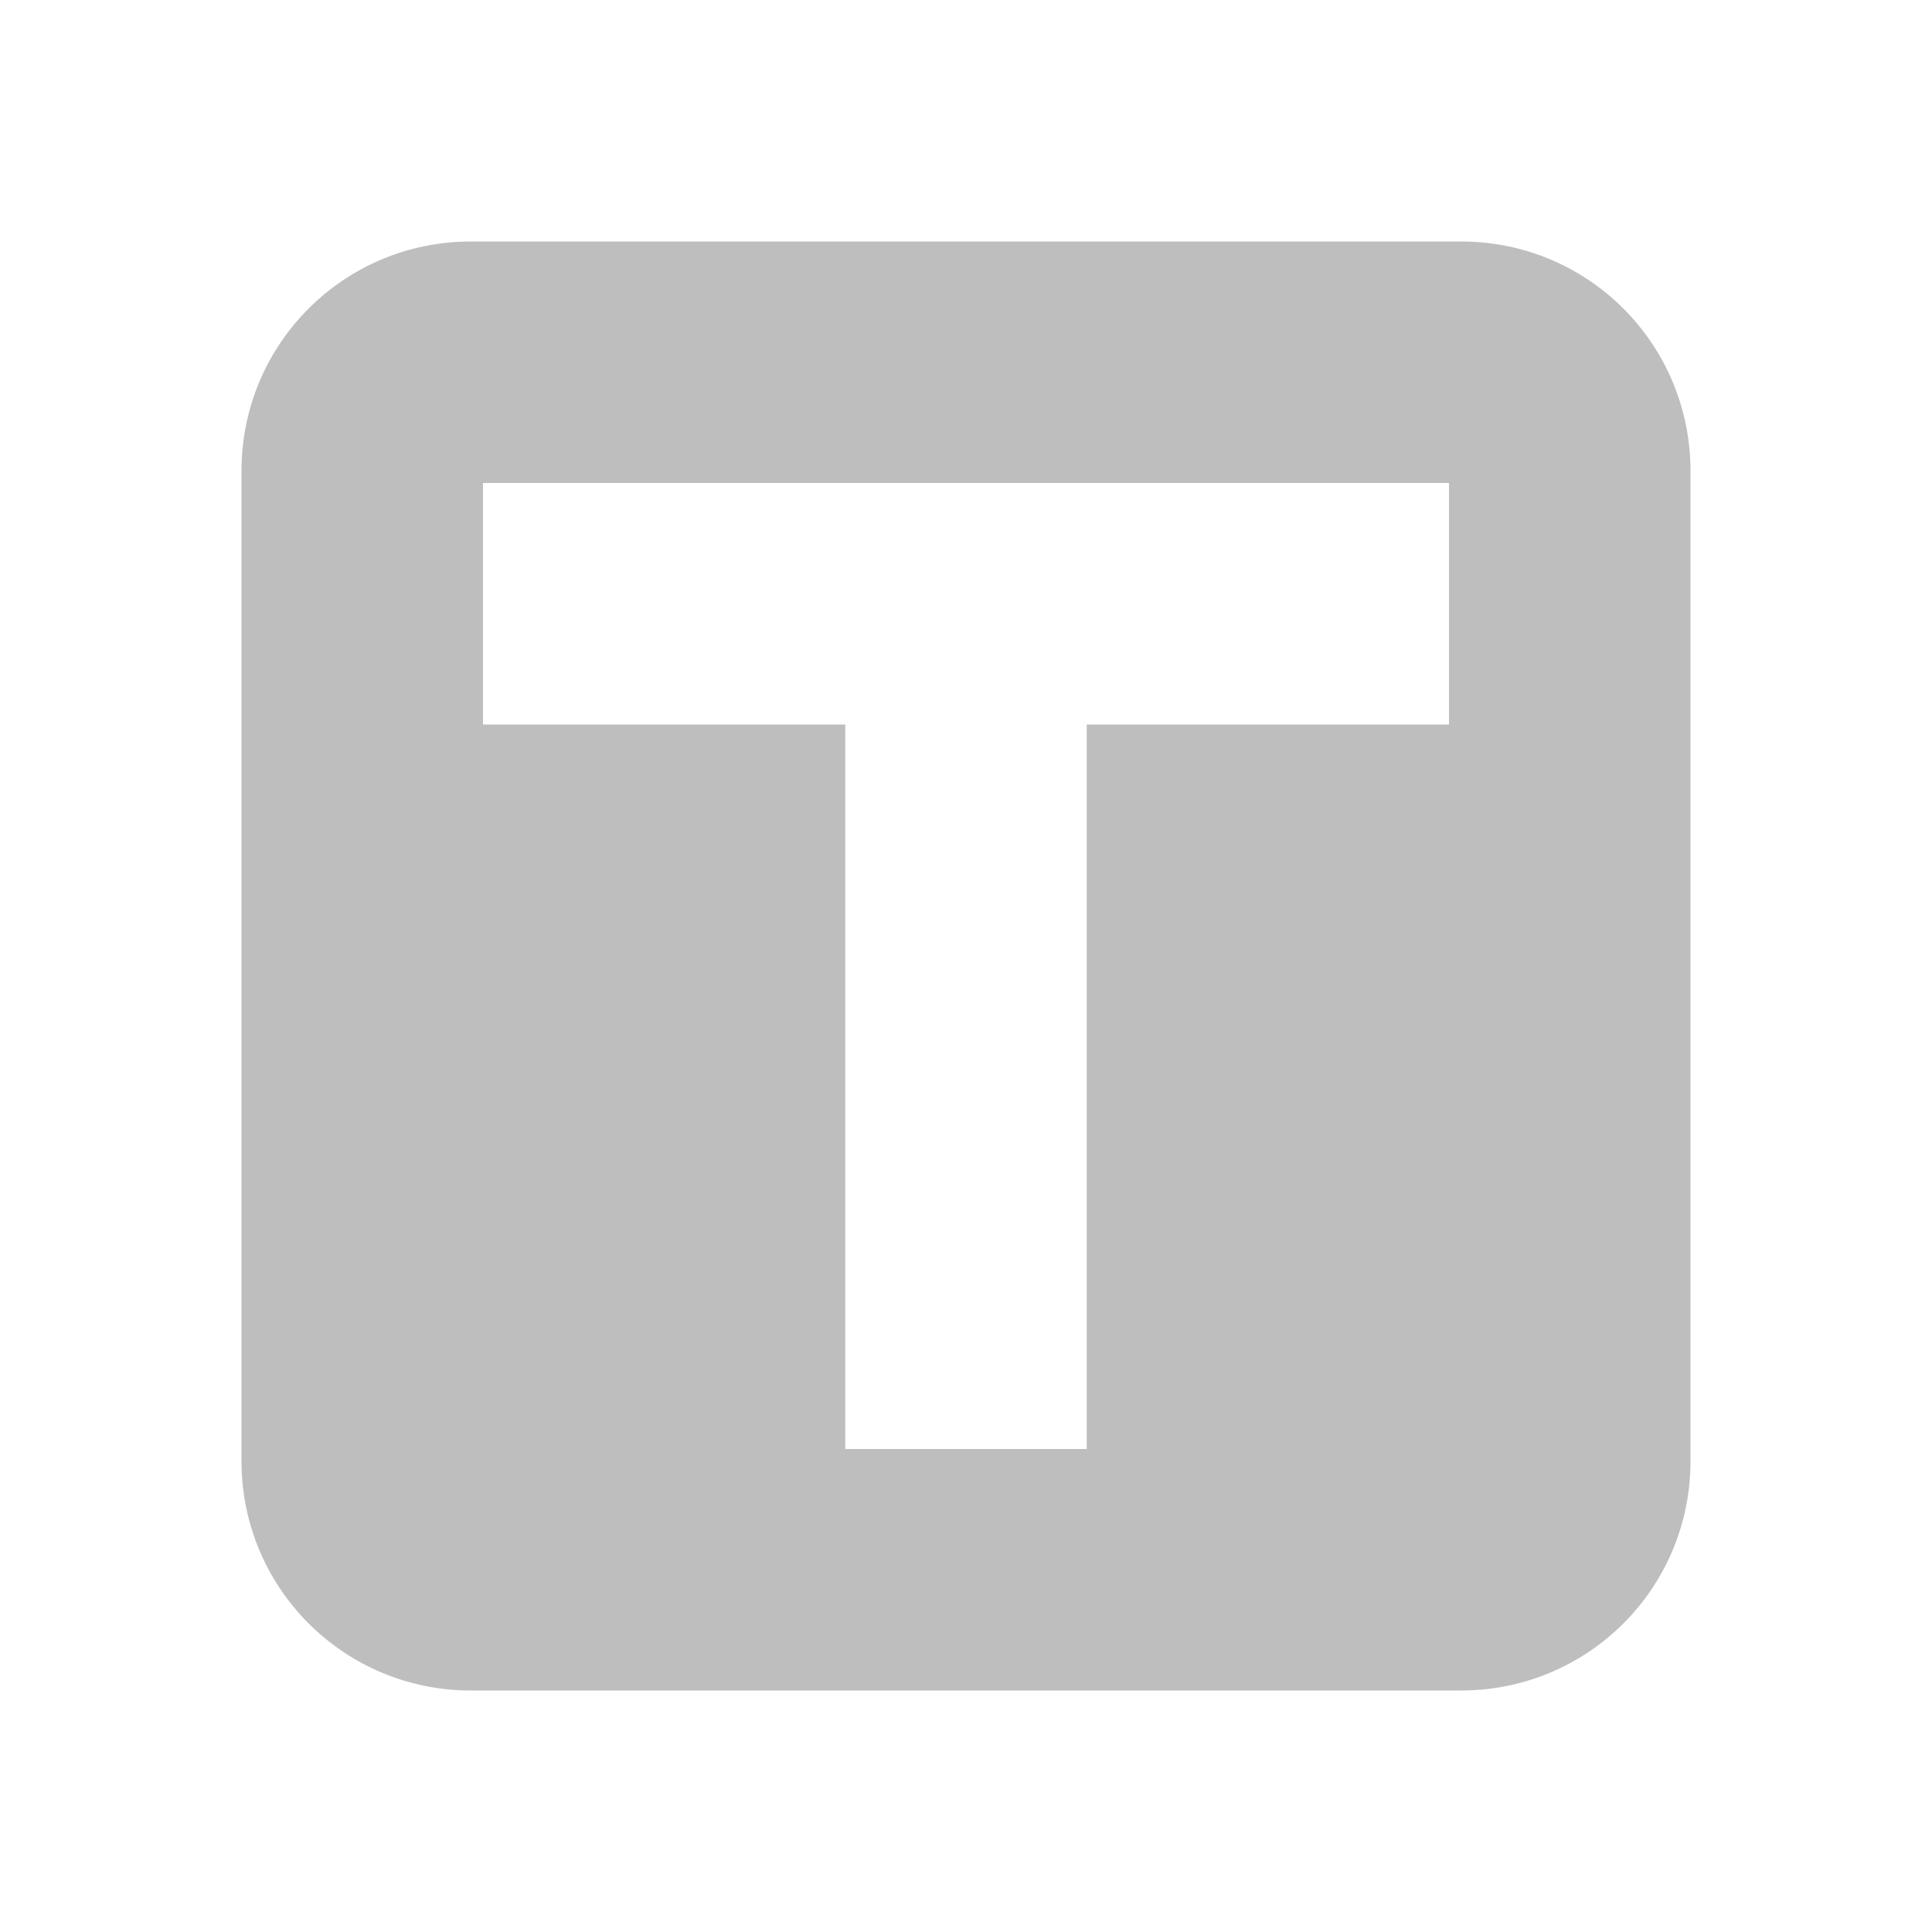
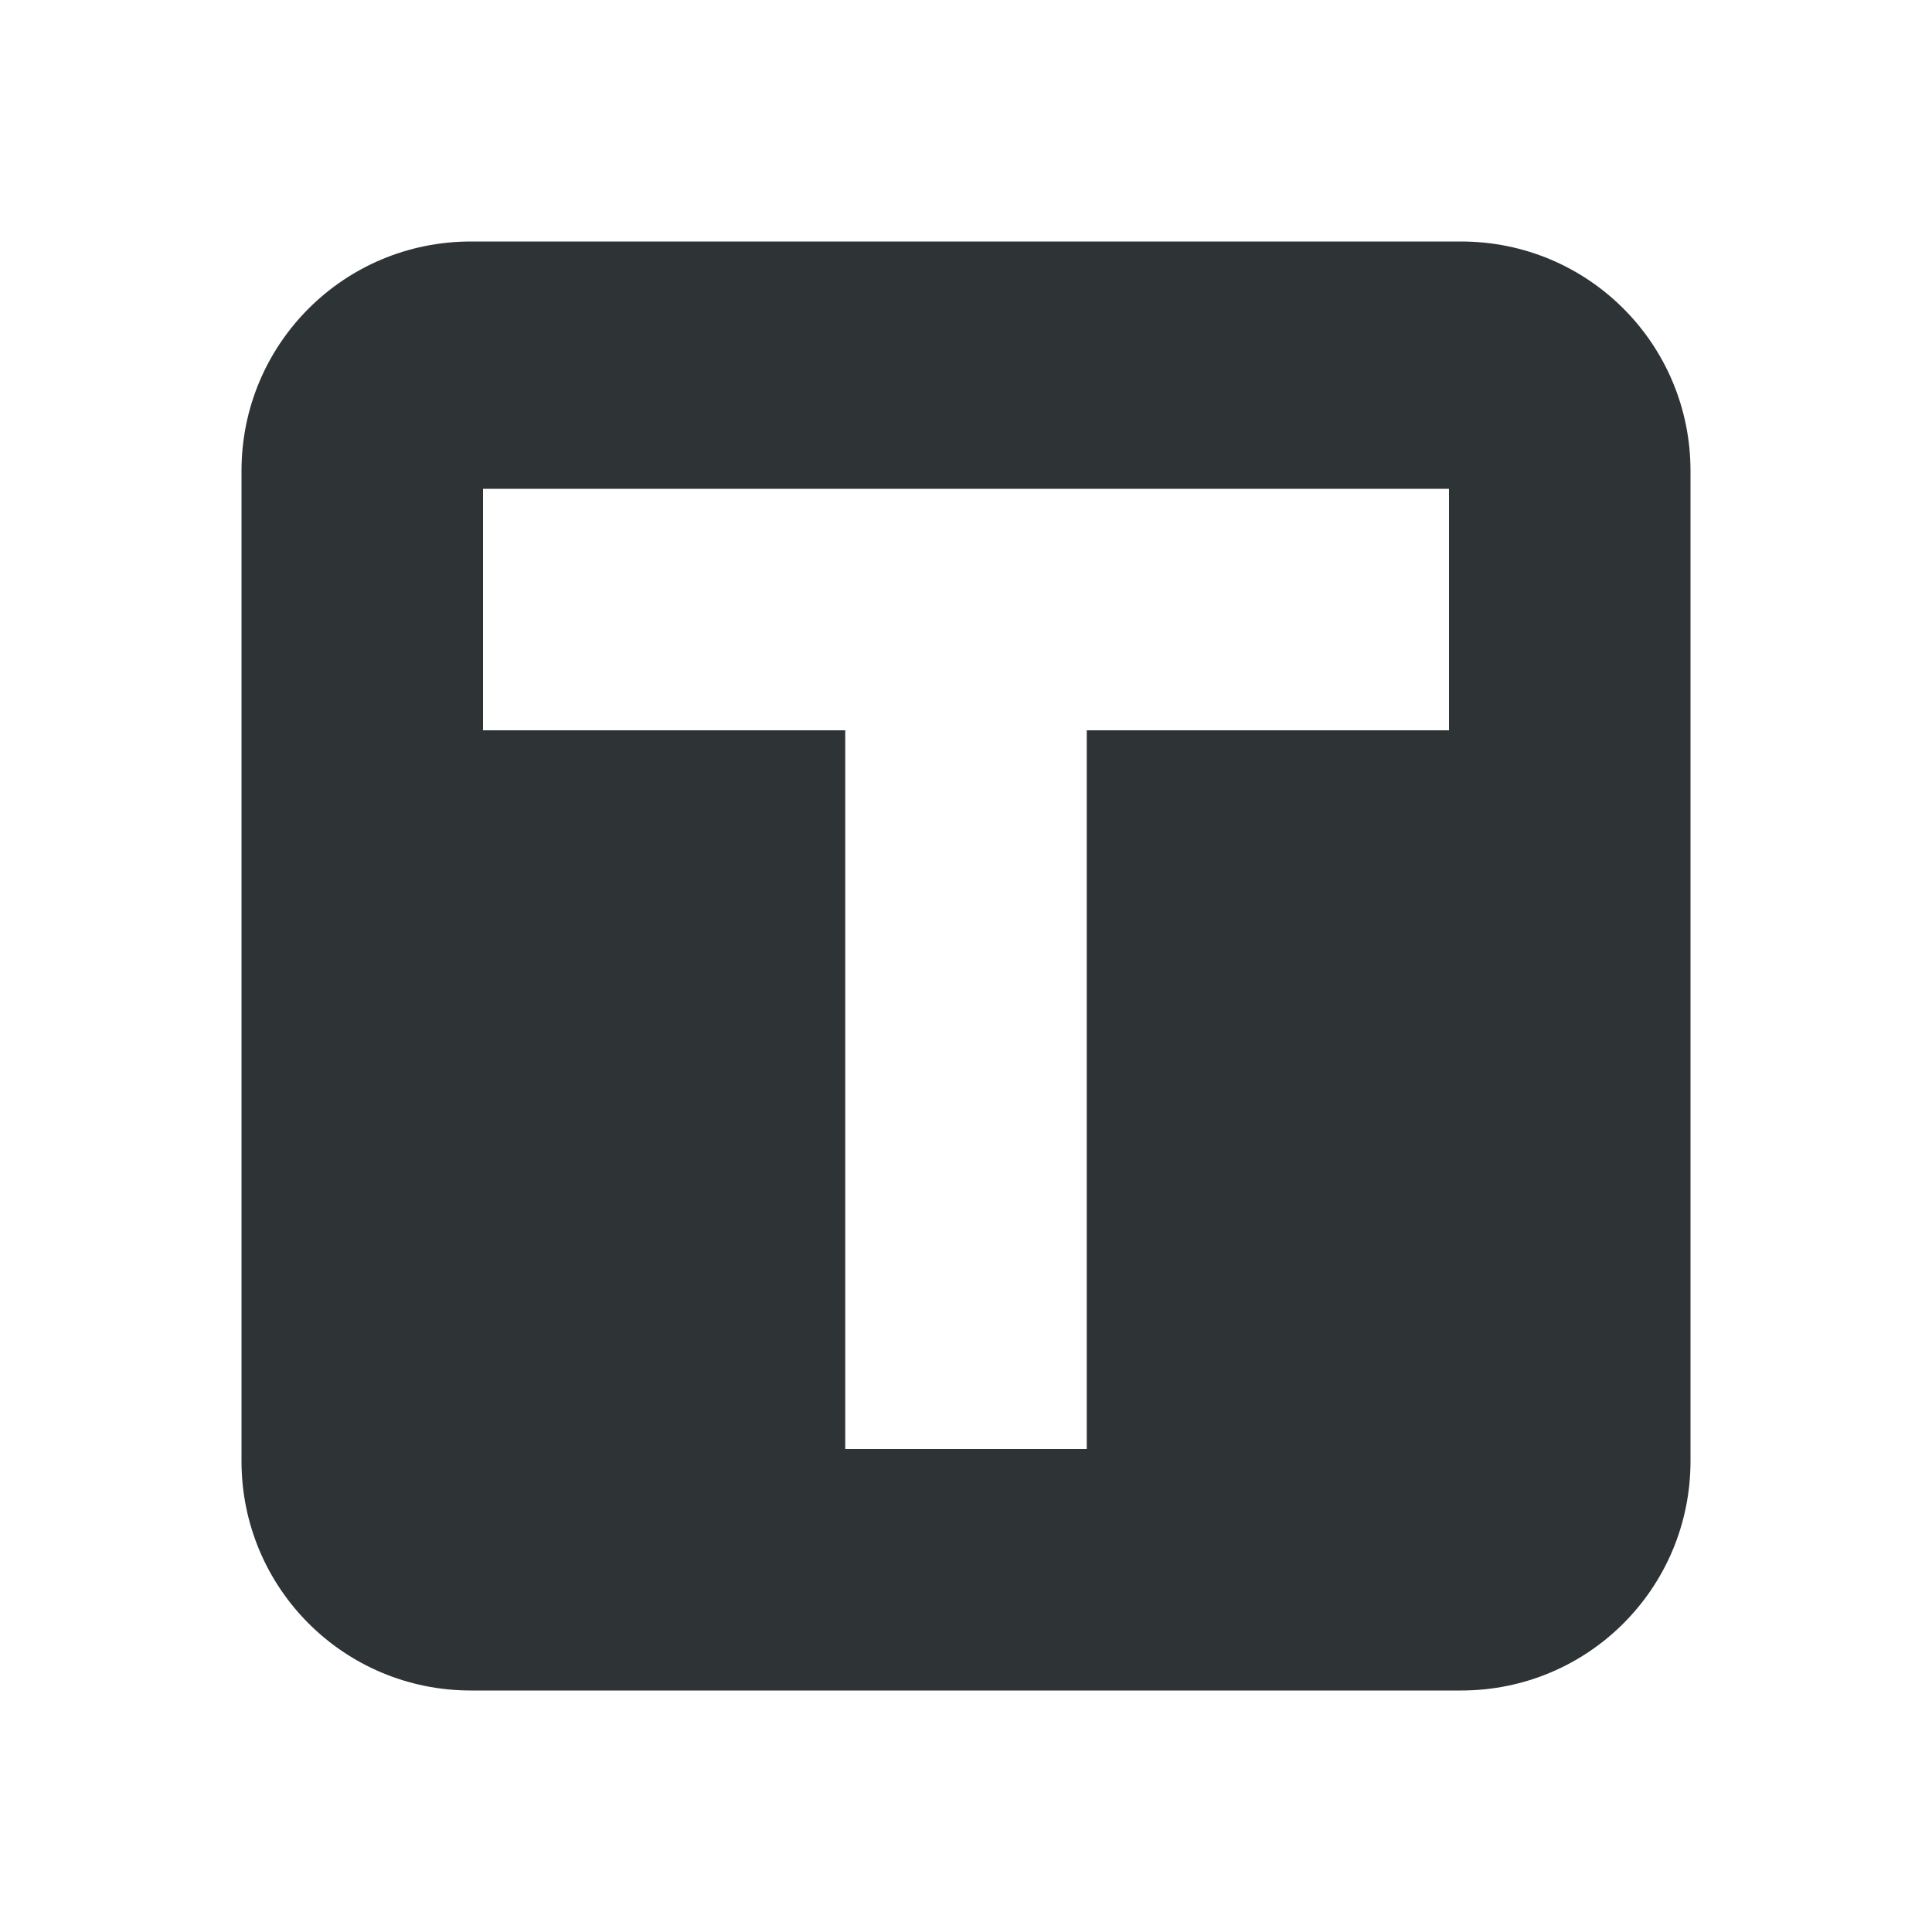
- <svg xmlns="http://www.w3.org/2000/svg" height="16" id="svg7384" version="1.1" width="16">
-   <defs id="defs7386" />
-   <g id="layer2" style="display:inline" transform="translate(40.00001,-48)" />
-   <g id="layer9" style="display:inline" transform="translate(-201.0002,-265)" />
-   <g id="layer1" transform="translate(40.00001,-48)">
-     <path d="M -36.1,50 C -37.152,50 -38,50.848 -38,51.9 l 0,8.199 C -38,61.152 -37.152,62 -36.1,62 l 8.199,0 C -26.848,62 -26,61.152 -26,60.1 l 0,-8.199 C -26,50.848 -26.848,50 -27.9,50 l -8.199,0 z M -36,52 l 3,0 2,0 3,0 0,2 -3,0 0,6 -2,0 0,-6 -3,0 0,-2 z" id="rect17529" style="color:#000000;clip-rule:nonzero;display:inline;overflow:visible;visibility:visible;opacity:1;isolation:auto;mix-blend-mode:normal;color-interpolation:sRGB;color-interpolation-filters:linearRGB;solid-color:#000000;solid-opacity:1;fill:#bebebe;fill-opacity:1;fill-rule:nonzero;stroke:none;stroke-width:2;stroke-linecap:round;stroke-linejoin:miter;stroke-miterlimit:4;stroke-dasharray:none;stroke-dashoffset:0;stroke-opacity:1;marker:none;marker-start:none;marker-mid:none;marker-end:none;paint-order:normal;color-rendering:auto;image-rendering:auto;shape-rendering:auto;text-rendering:auto;enable-background:accumulate" />
-   </g>
+ <svg xmlns="http://www.w3.org/2000/svg" width="16" height="16">
+   <path d="M3.9 2C2.848 2 2 2.848 2 3.9v8.2c0 1.052.848 1.9 1.9 1.9h8.2c1.052 0 1.9-.848 1.9-1.9V3.9c0-1.052-.848-1.9-1.9-1.9zM4 4.048h8v2H9V12H7V6.048H4z" color="#000" overflow="visible" fill="#2e3436" />
</svg>
